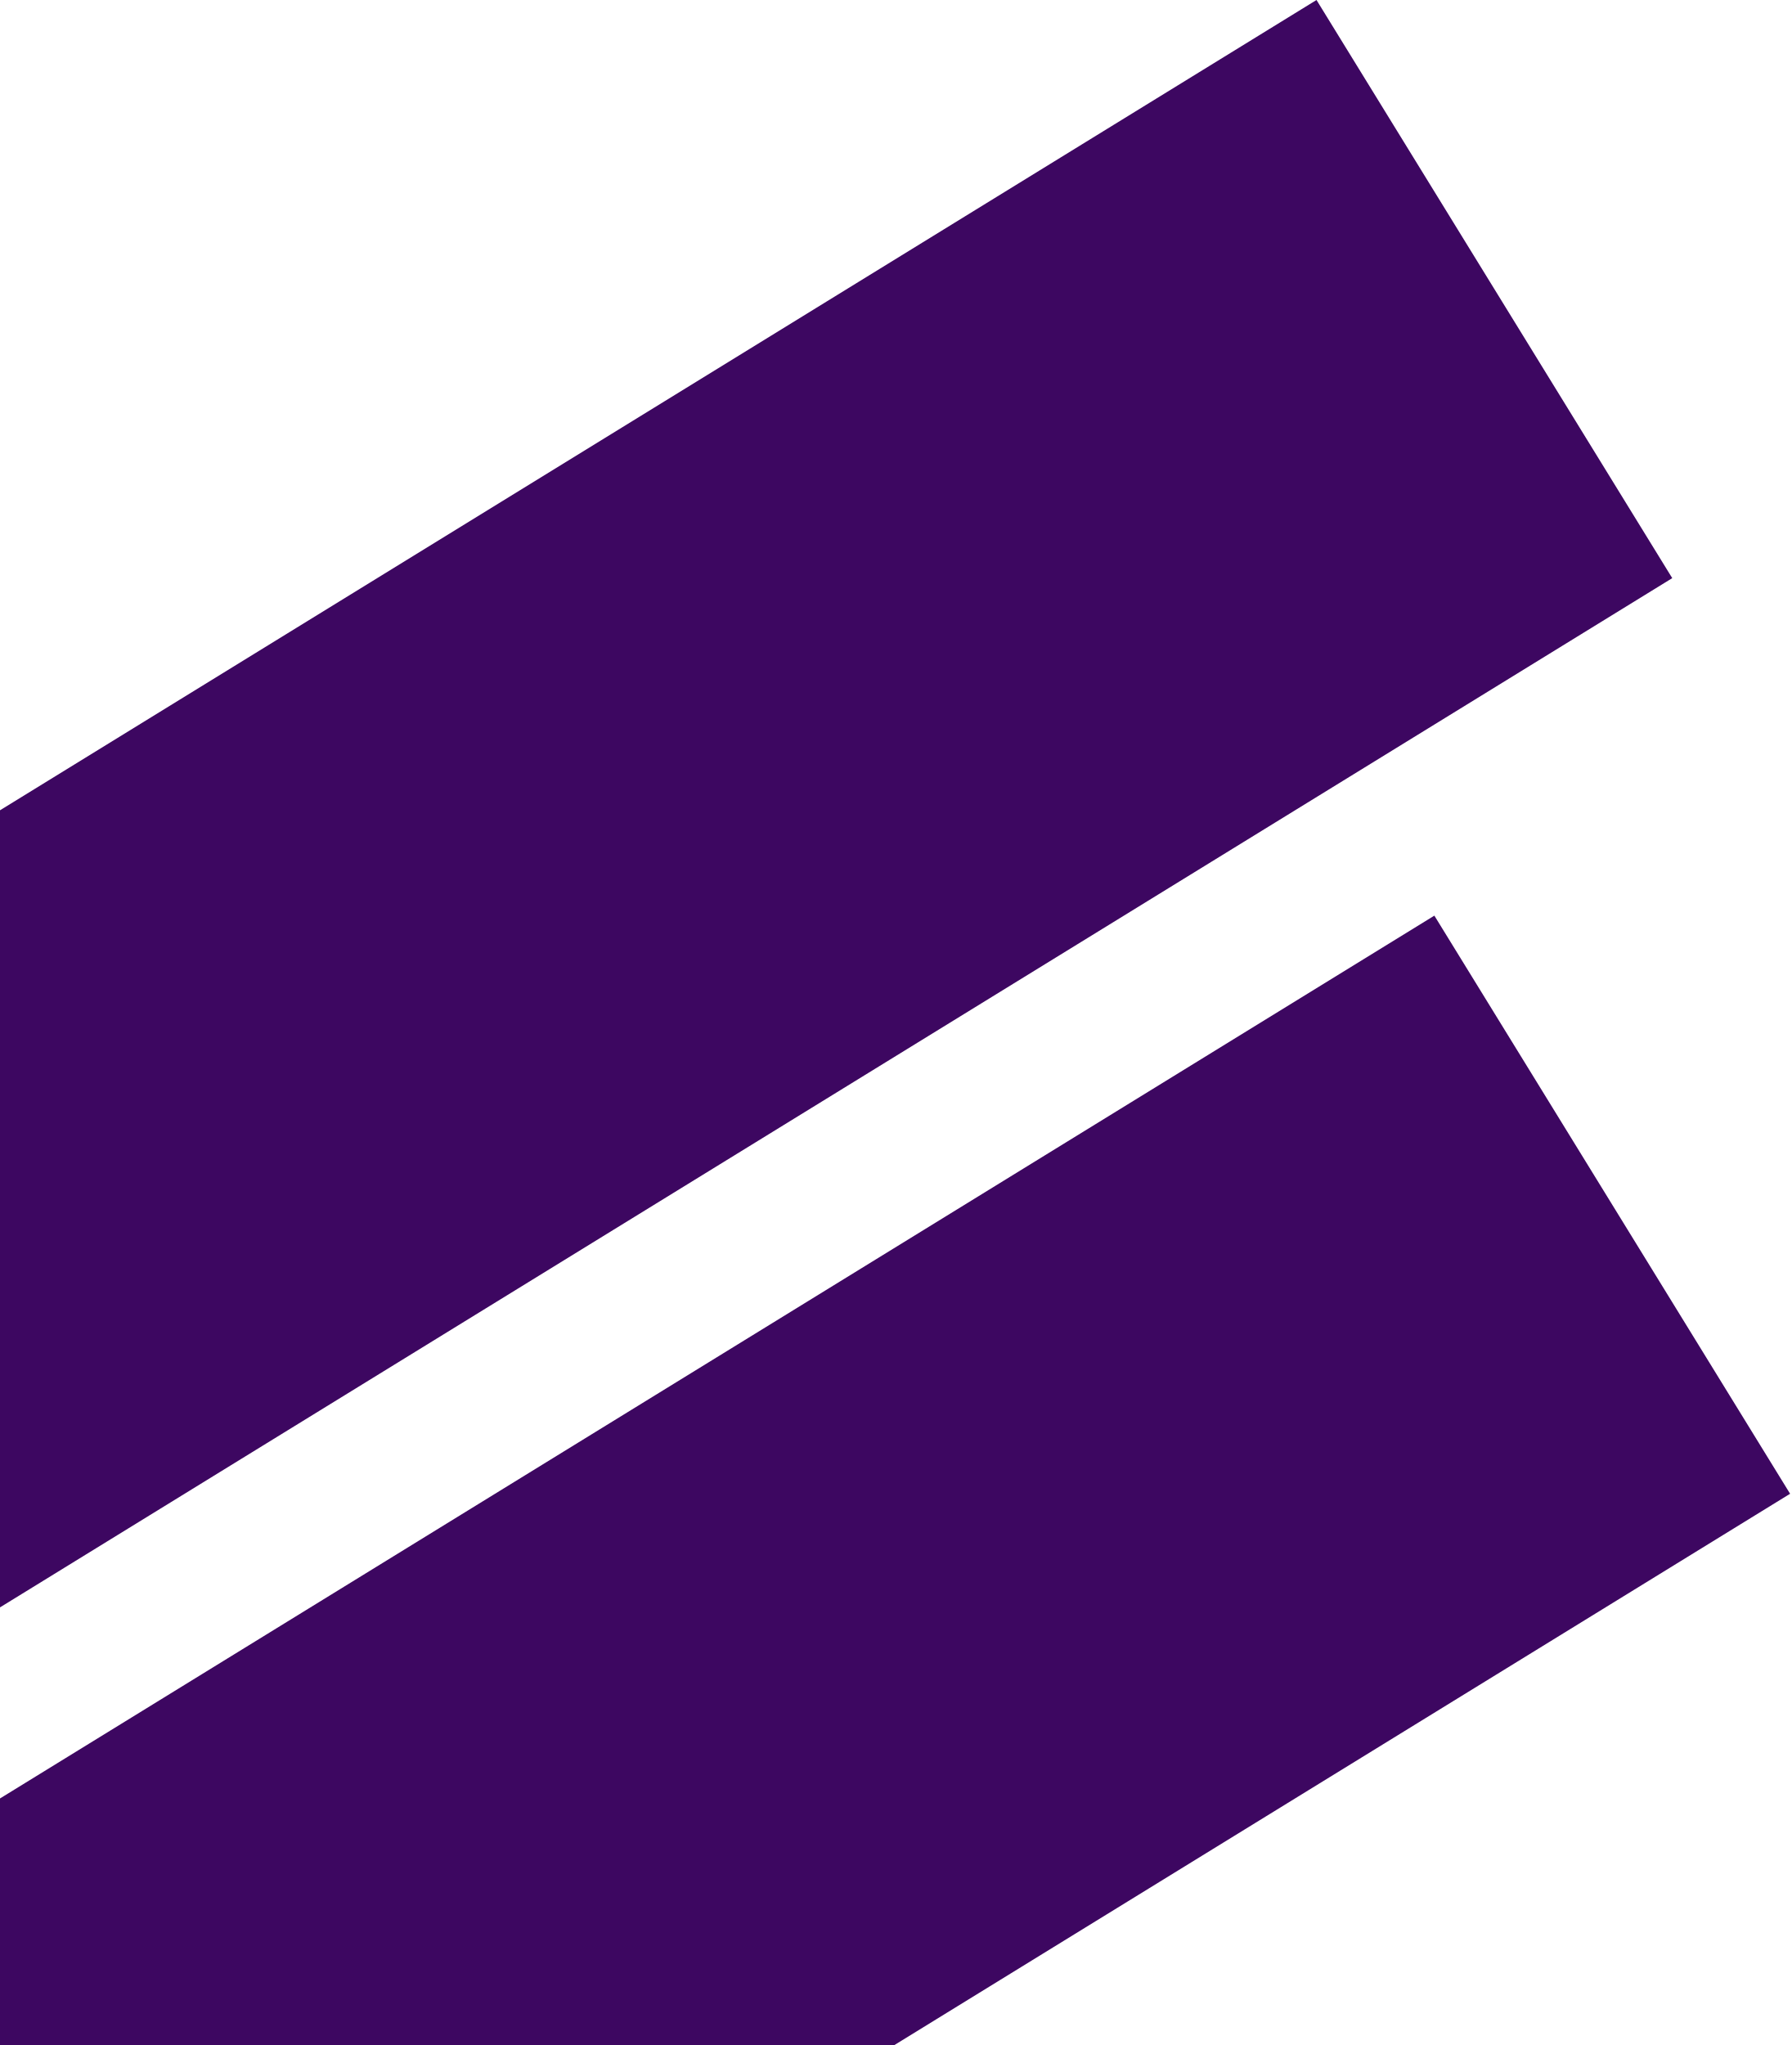
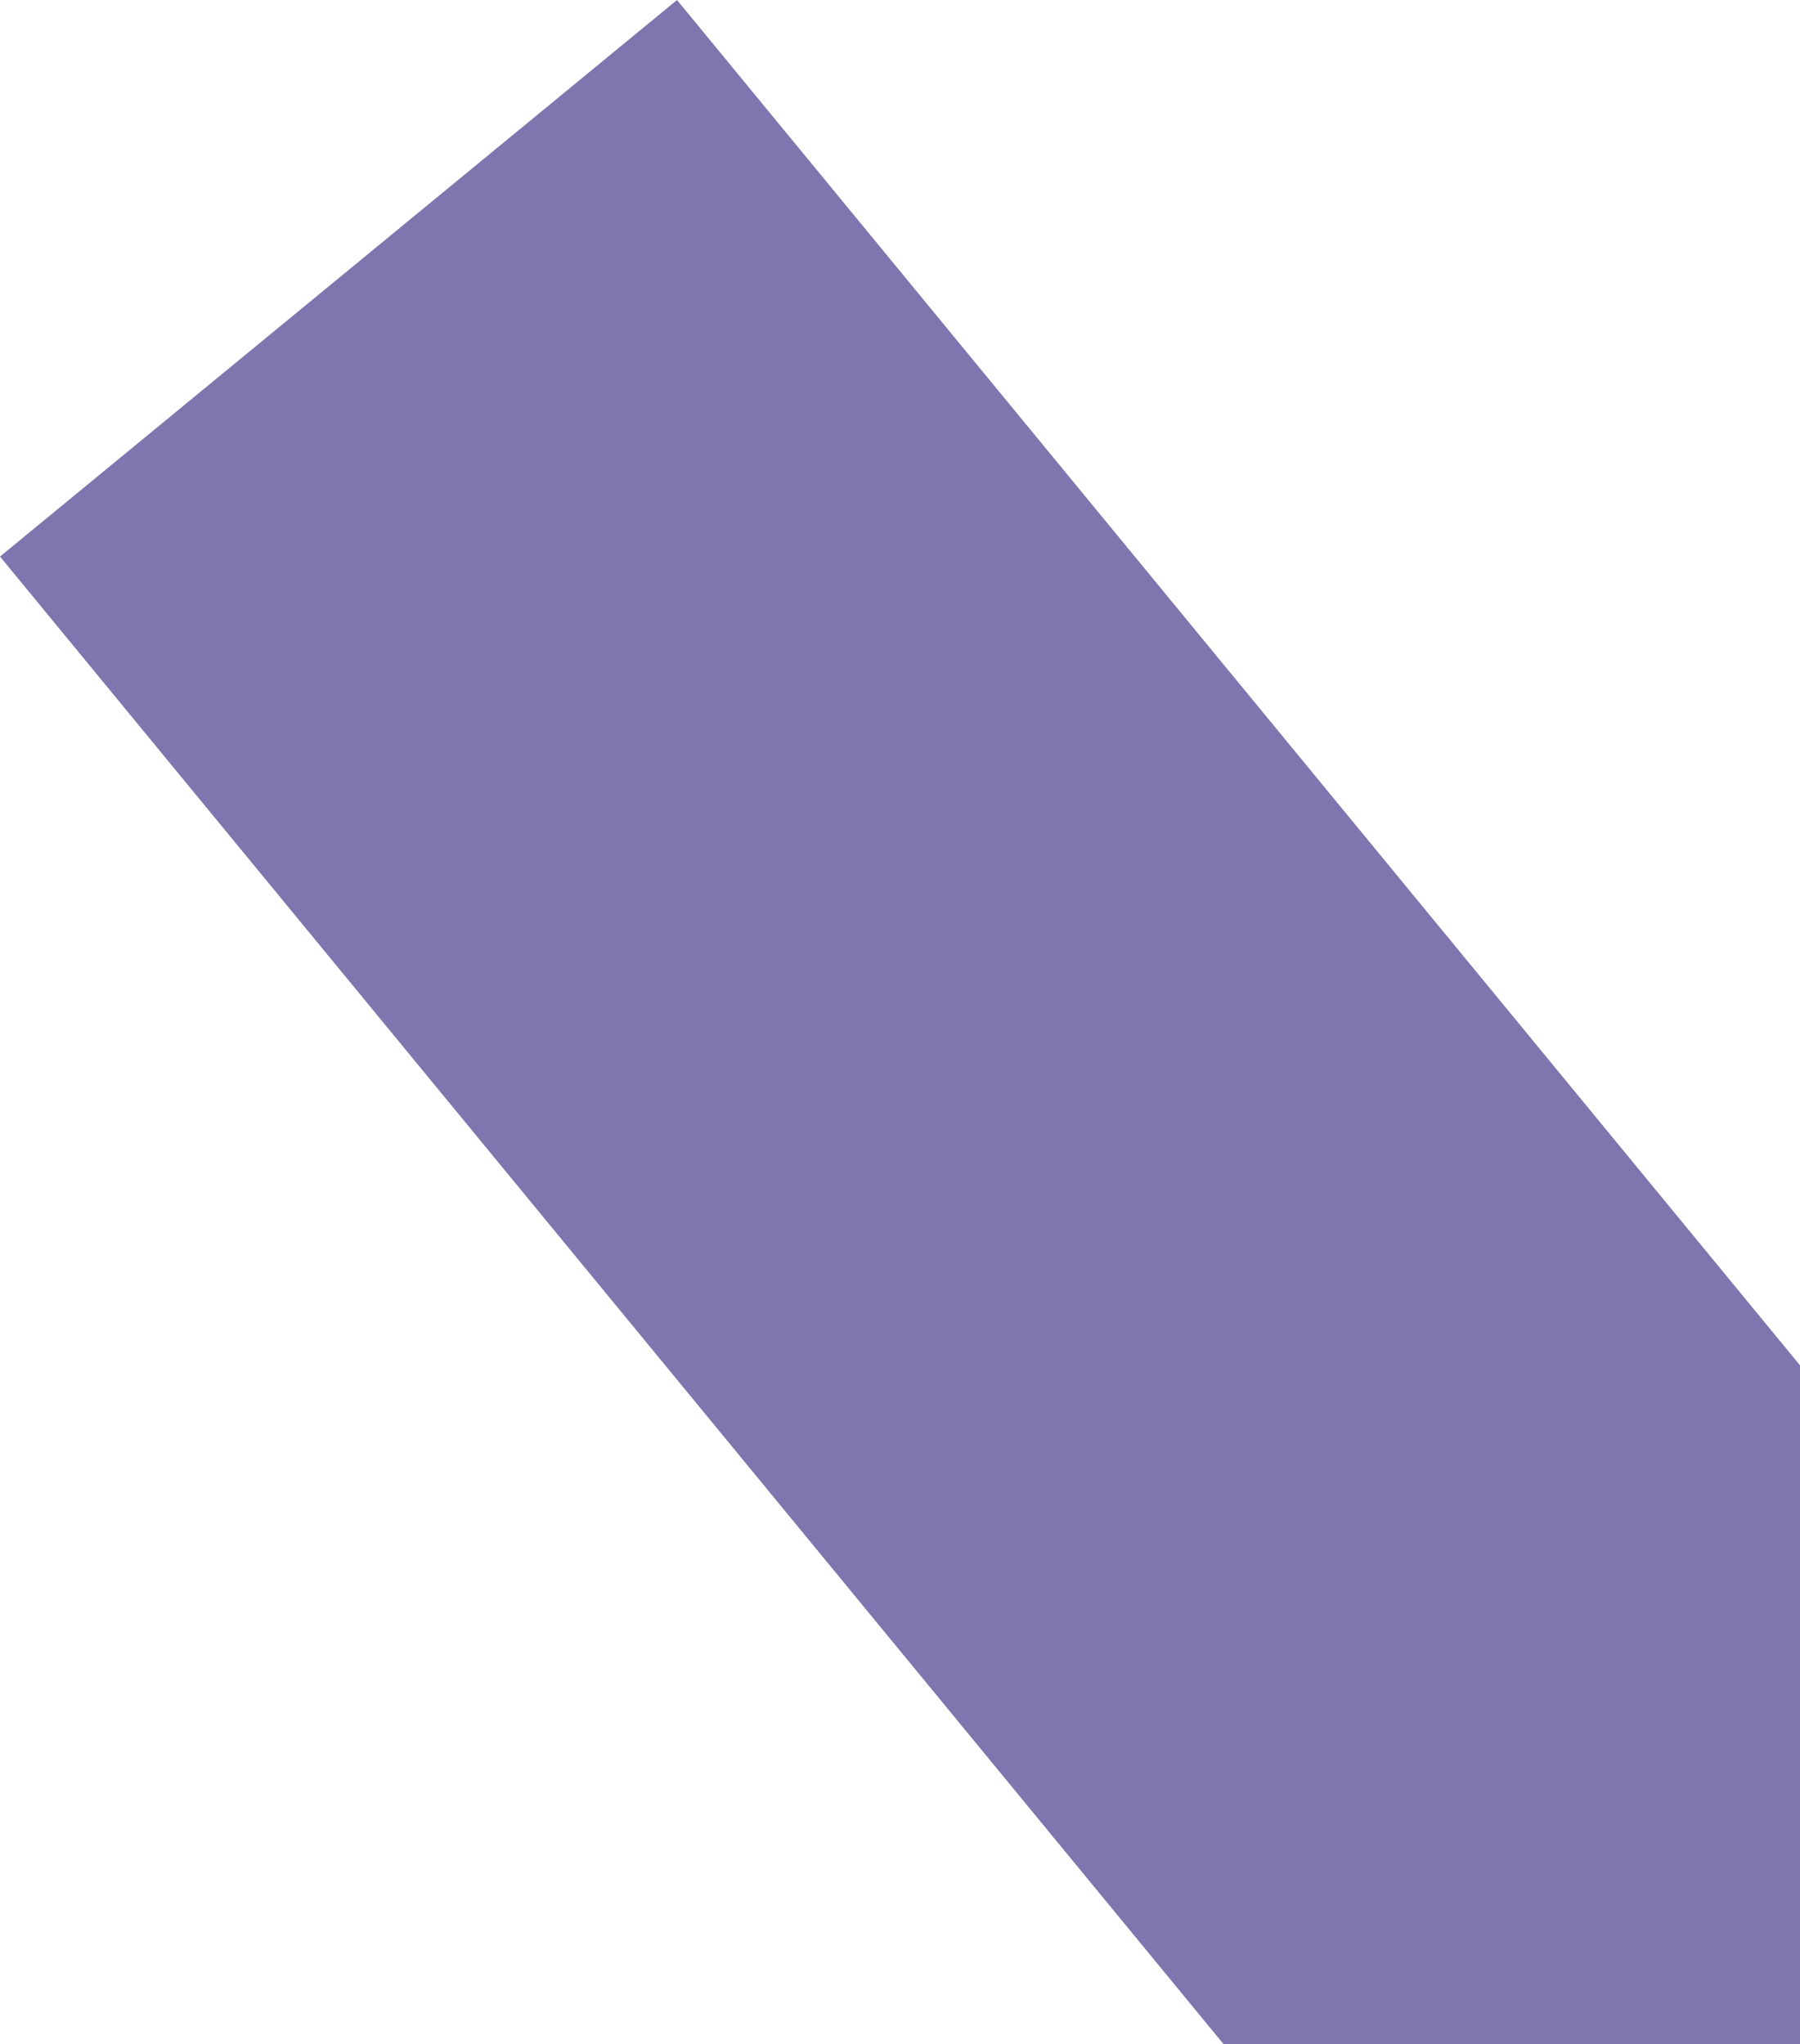
- <svg xmlns="http://www.w3.org/2000/svg" width="1096" height="1251" viewBox="0 0 1096 1251" fill="none">
-   <rect x="805.461" width="415.272" height="1370.03" transform="rotate(58.3917 805.461 0)" fill="#3D0761" />
-   <rect x="877.567" y="560.123" width="415.272" height="1365.21" transform="rotate(58.3917 877.567 560.123)" fill="#3D0761" />
+ <svg xmlns="http://www.w3.org/2000/svg" width="926" height="1052" viewBox="0 0 926 1052" fill="none">
+   <rect x="348.349" width="1806" height="451" transform="rotate(50.5691 348.349 0)" fill="#8075AE" />
</svg>
